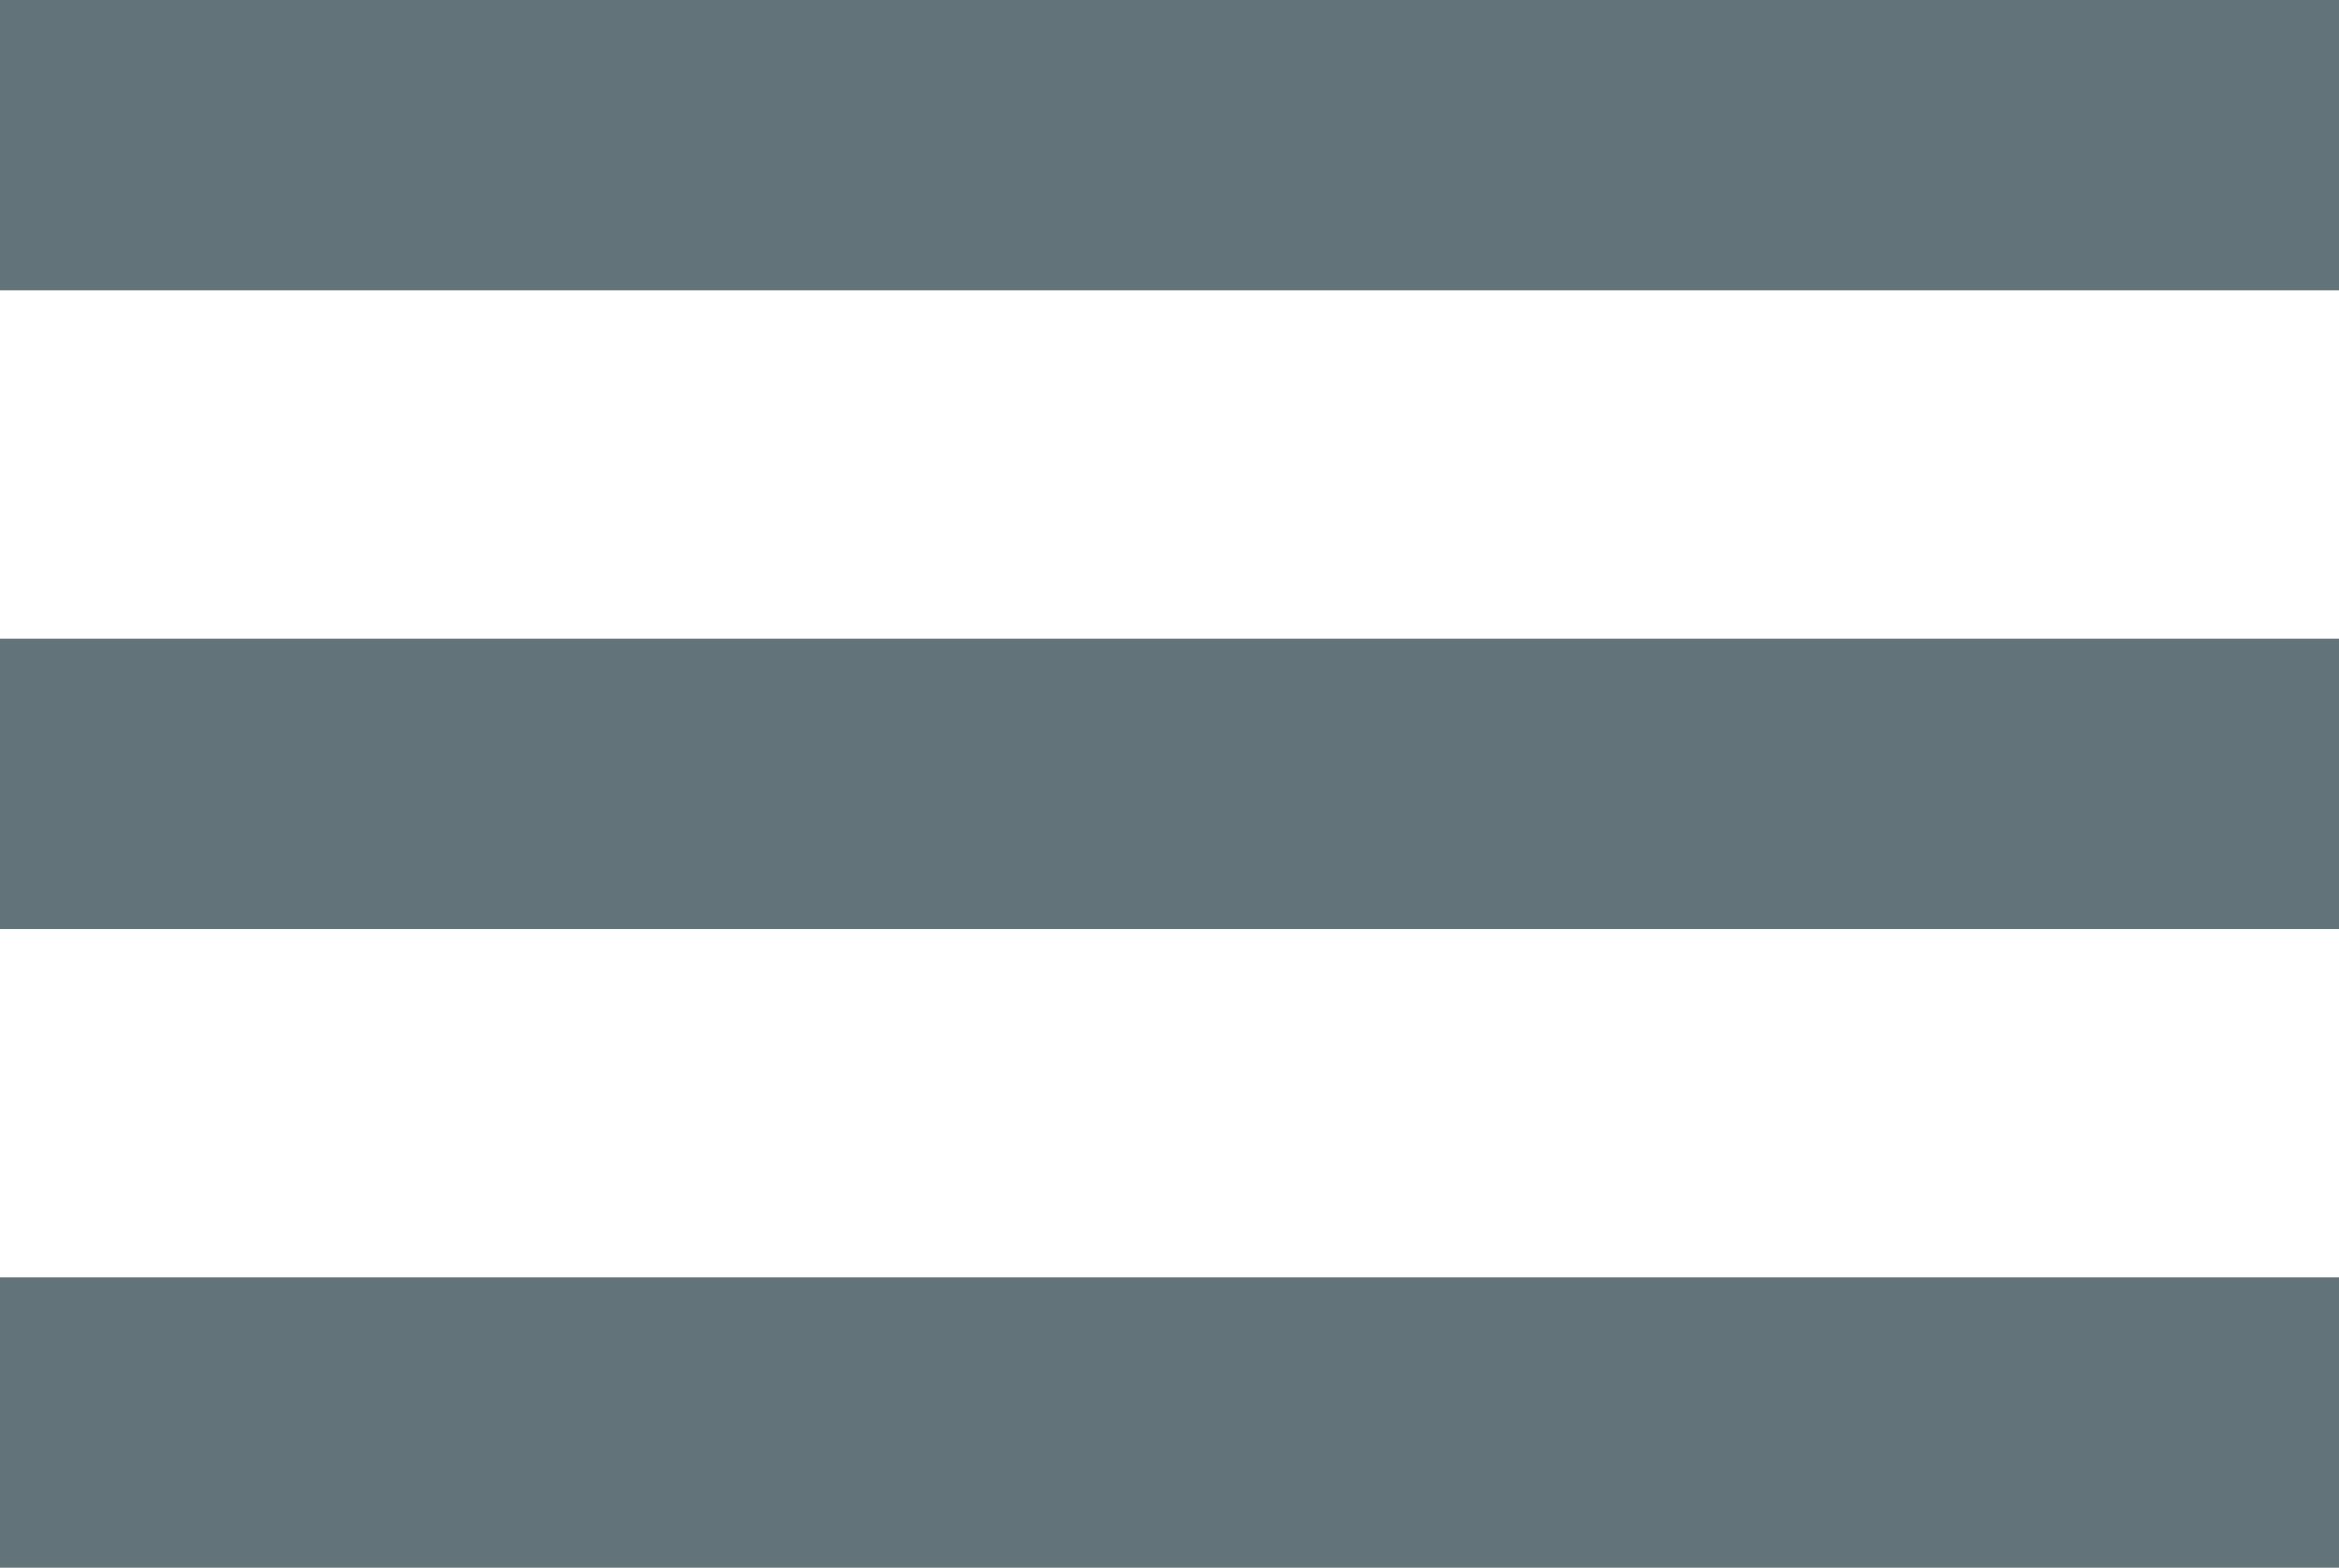
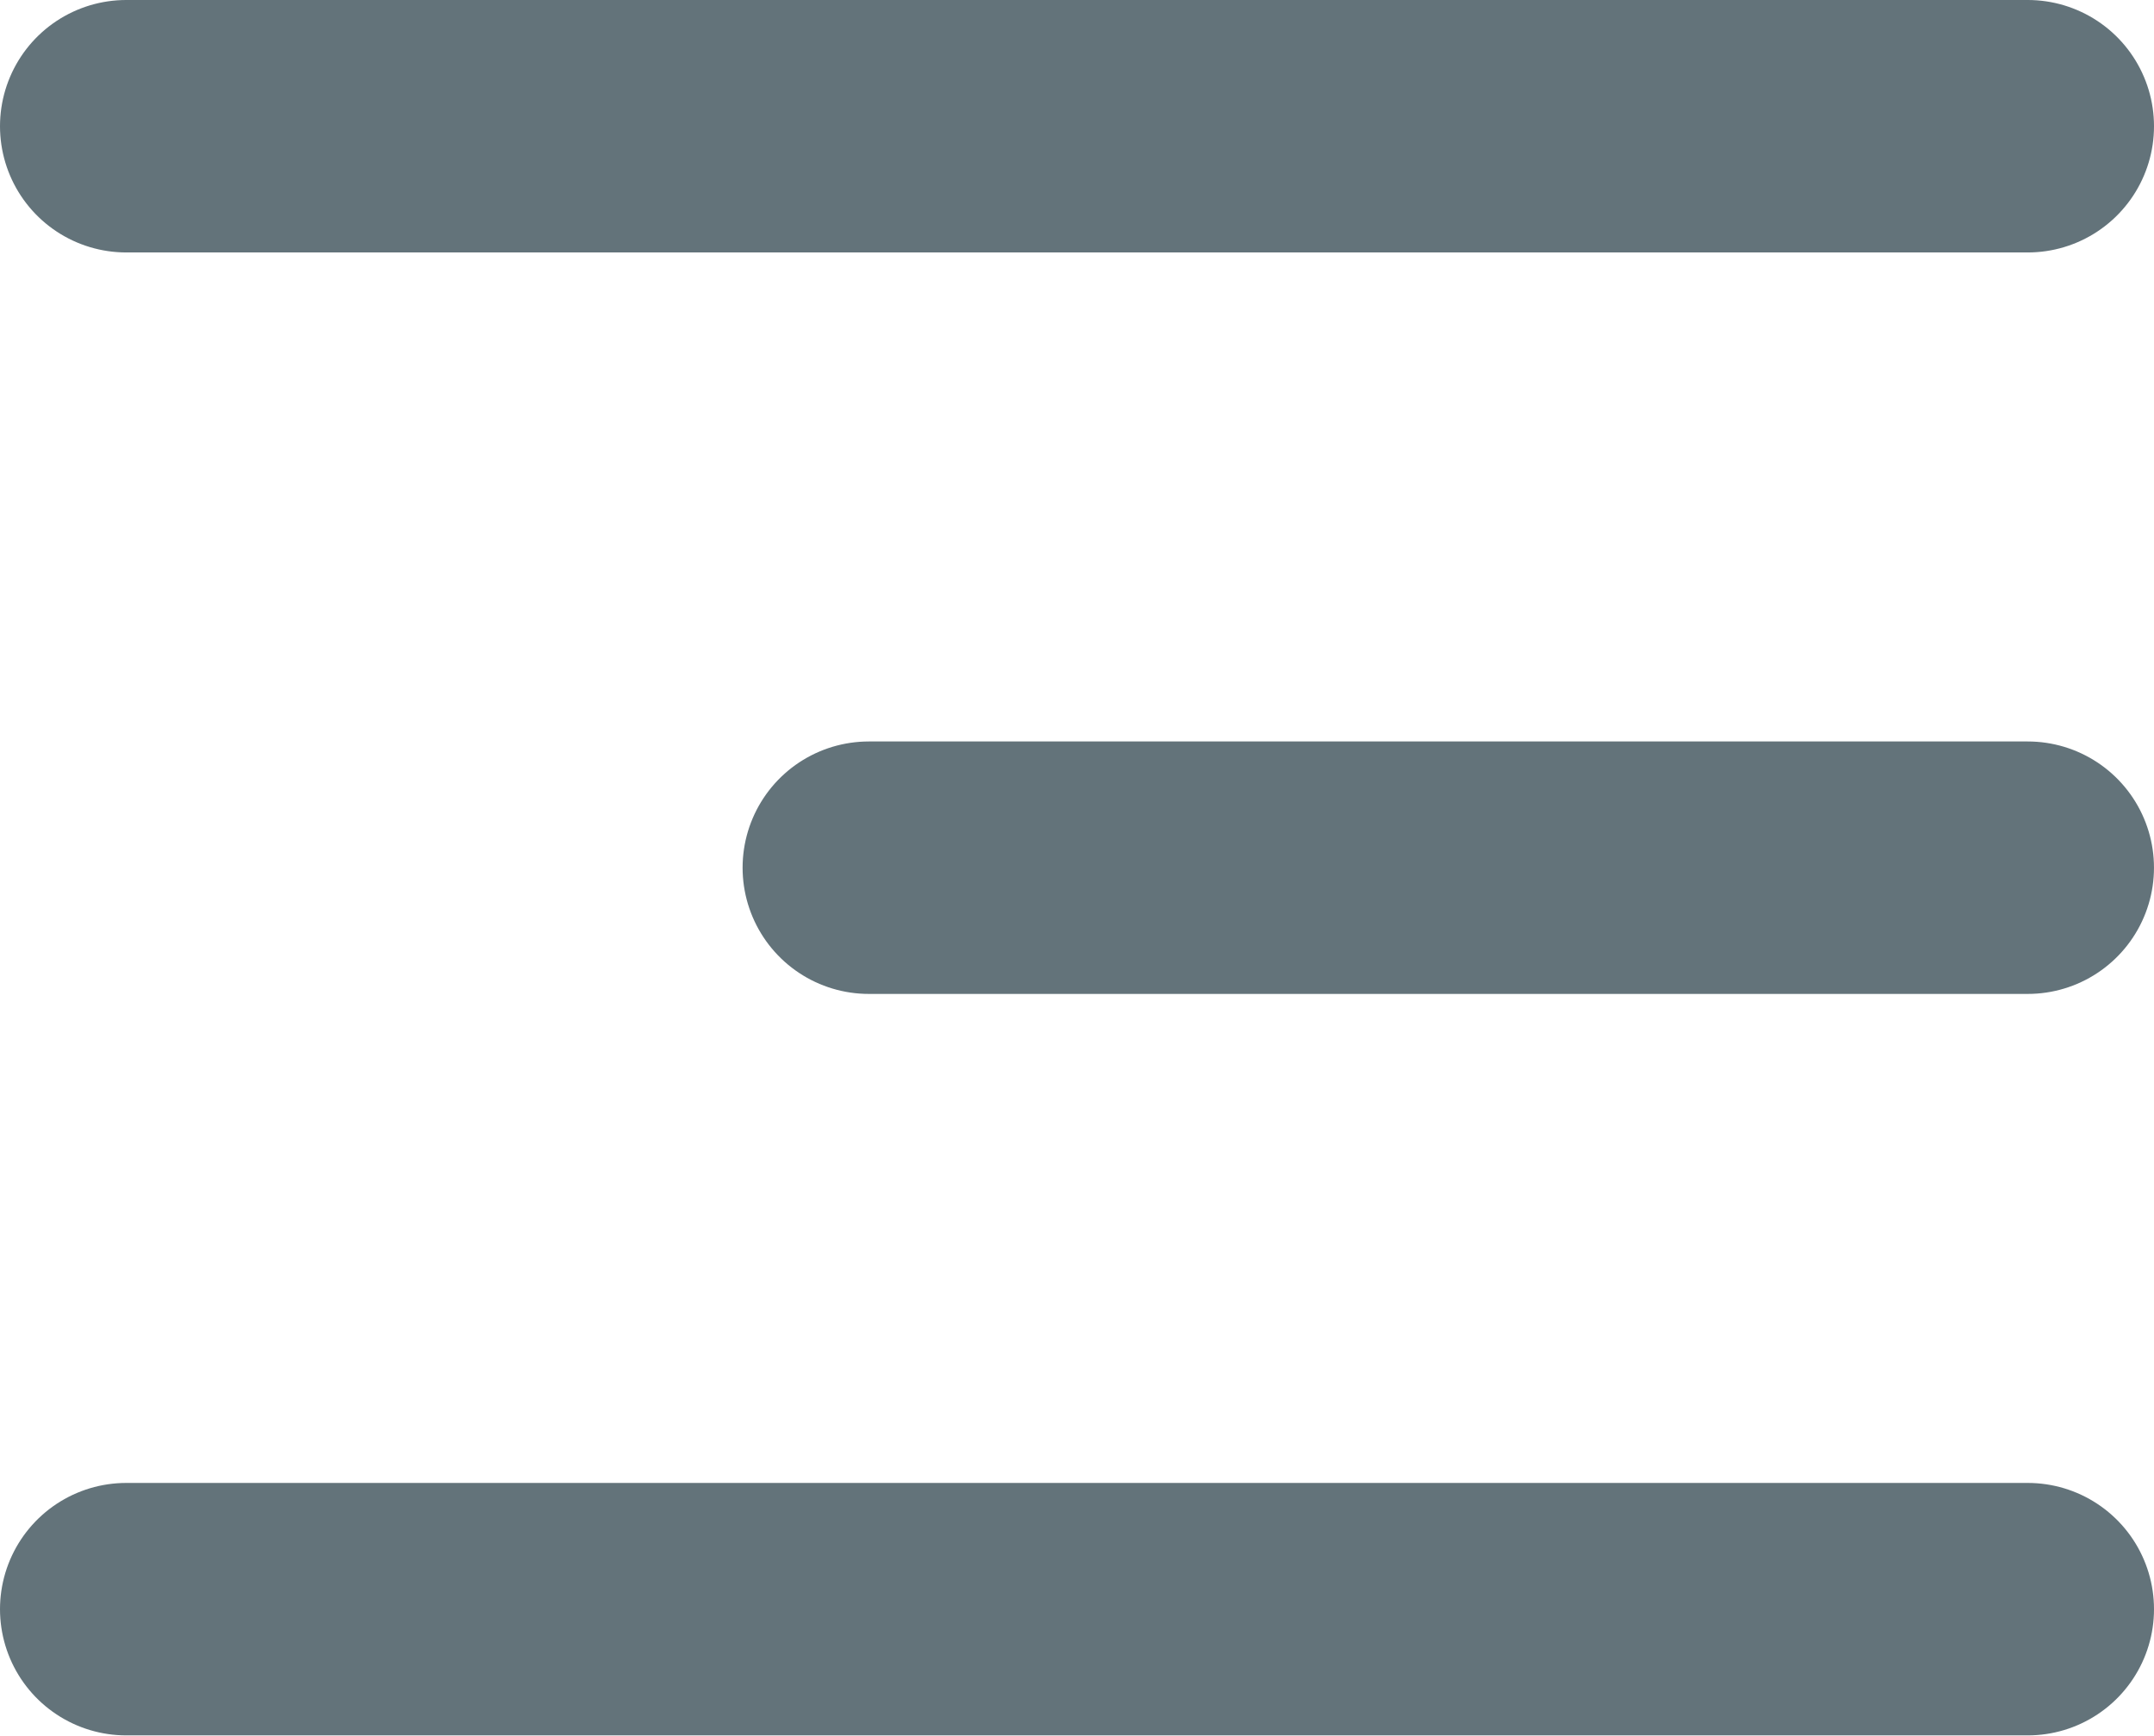
- <svg xmlns="http://www.w3.org/2000/svg" width="40.283" height="27" viewBox="0 0 40.283 27">
-   <g id="Group_26" data-name="Group 26" transform="translate(-3413.083 2734.431)">
-     <path id="Path_1803" data-name="Path 1803" d="M3413.083-2731.931h40.283" fill="none" stroke="#63737a" stroke-linecap="round" stroke-width="5" />
-     <path id="Path_1804" data-name="Path 1804" d="M3413.083-2731.931h40.283" transform="translate(0 11)" fill="none" stroke="#63737a" stroke-linecap="round" stroke-width="5" />
-     <path id="Path_1805" data-name="Path 1805" d="M3413.083-2731.931h40.283" transform="translate(0 22)" fill="none" stroke="#63737a" stroke-linecap="round" stroke-width="5" />
+ <svg xmlns="http://www.w3.org/2000/svg" width="102.381" height="82.49" viewBox="0 0 102.381 82.49">
+   <g id="Group_42" data-name="Group 42" transform="translate(-3407.083 2737.931)">
+     <path id="Path_1803" data-name="Path 1803" d="M3413.083-2731.931h90.381" transform="translate(0)" fill="none" stroke="#63737a" stroke-linecap="round" stroke-width="12" />
+     <path id="Path_1804" data-name="Path 1804" d="M3413.083-2731.931h55.084" transform="translate(35.296 35.245)" fill="none" stroke="#63737a" stroke-linecap="round" stroke-width="12" />
+     <path id="Path_1805" data-name="Path 1805" d="M3413.083-2731.931h90.381" transform="translate(0 70.49)" fill="none" stroke="#63737a" stroke-linecap="round" stroke-width="12" />
  </g>
</svg>
